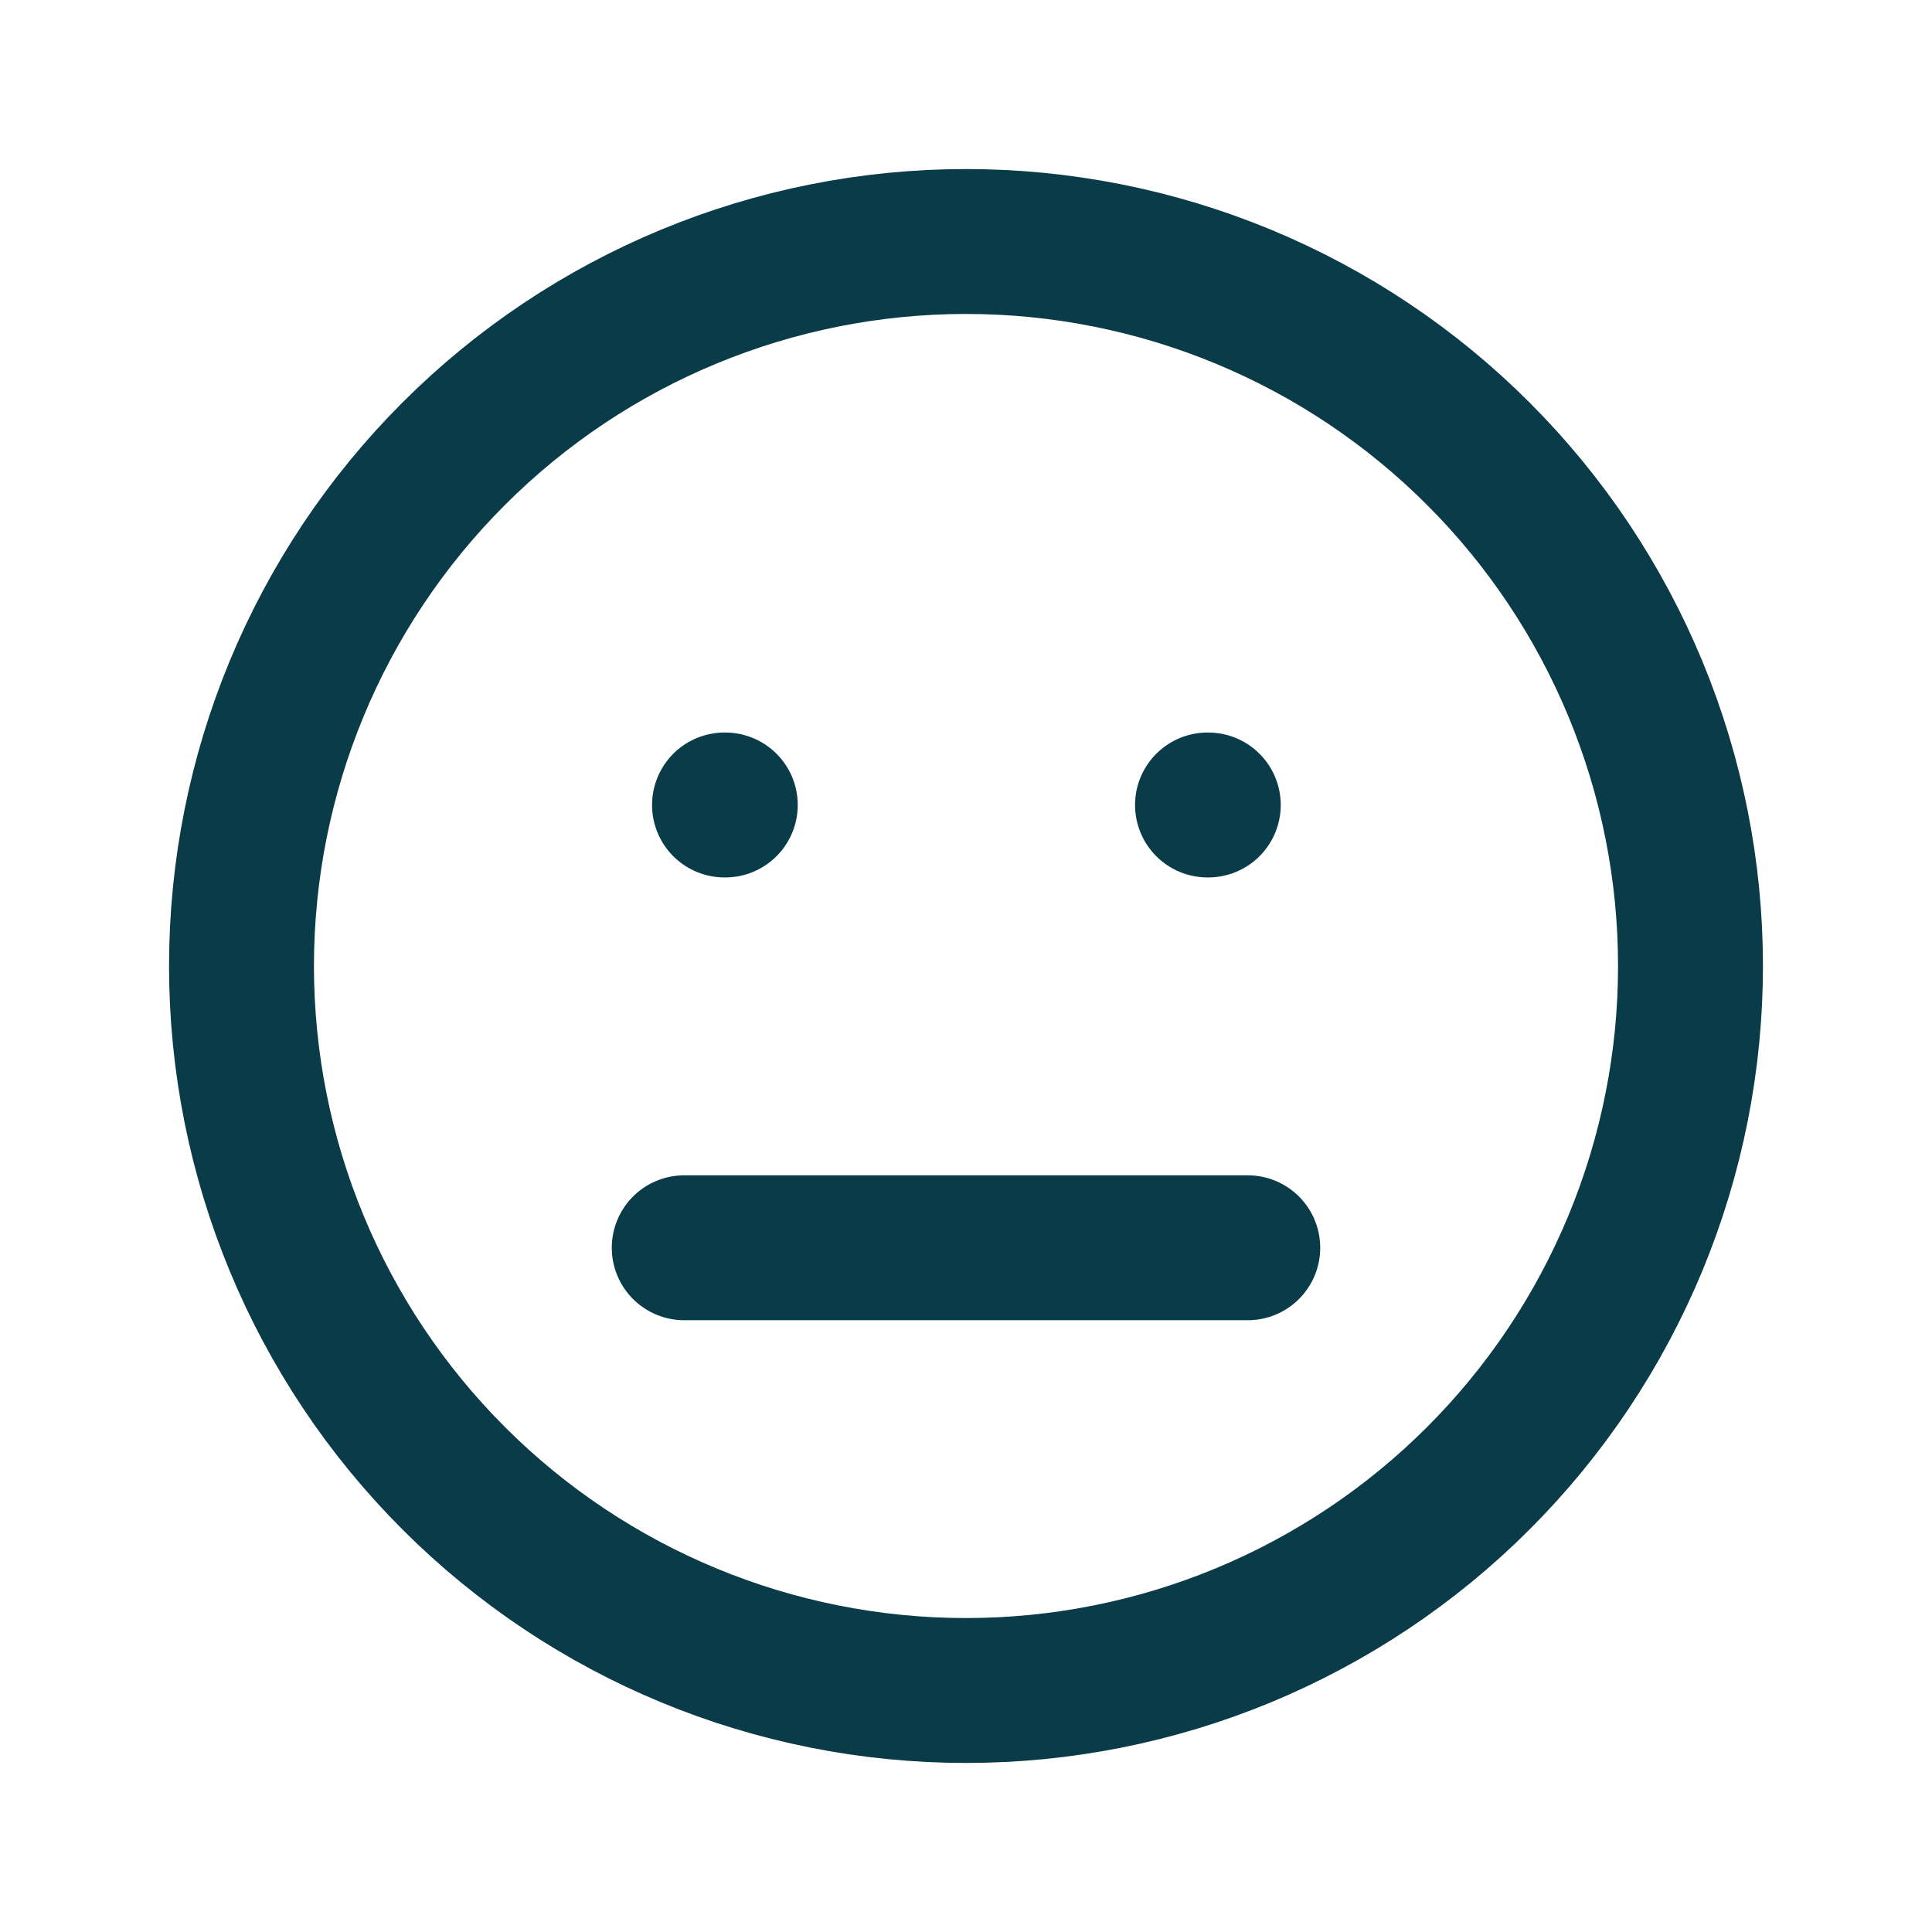
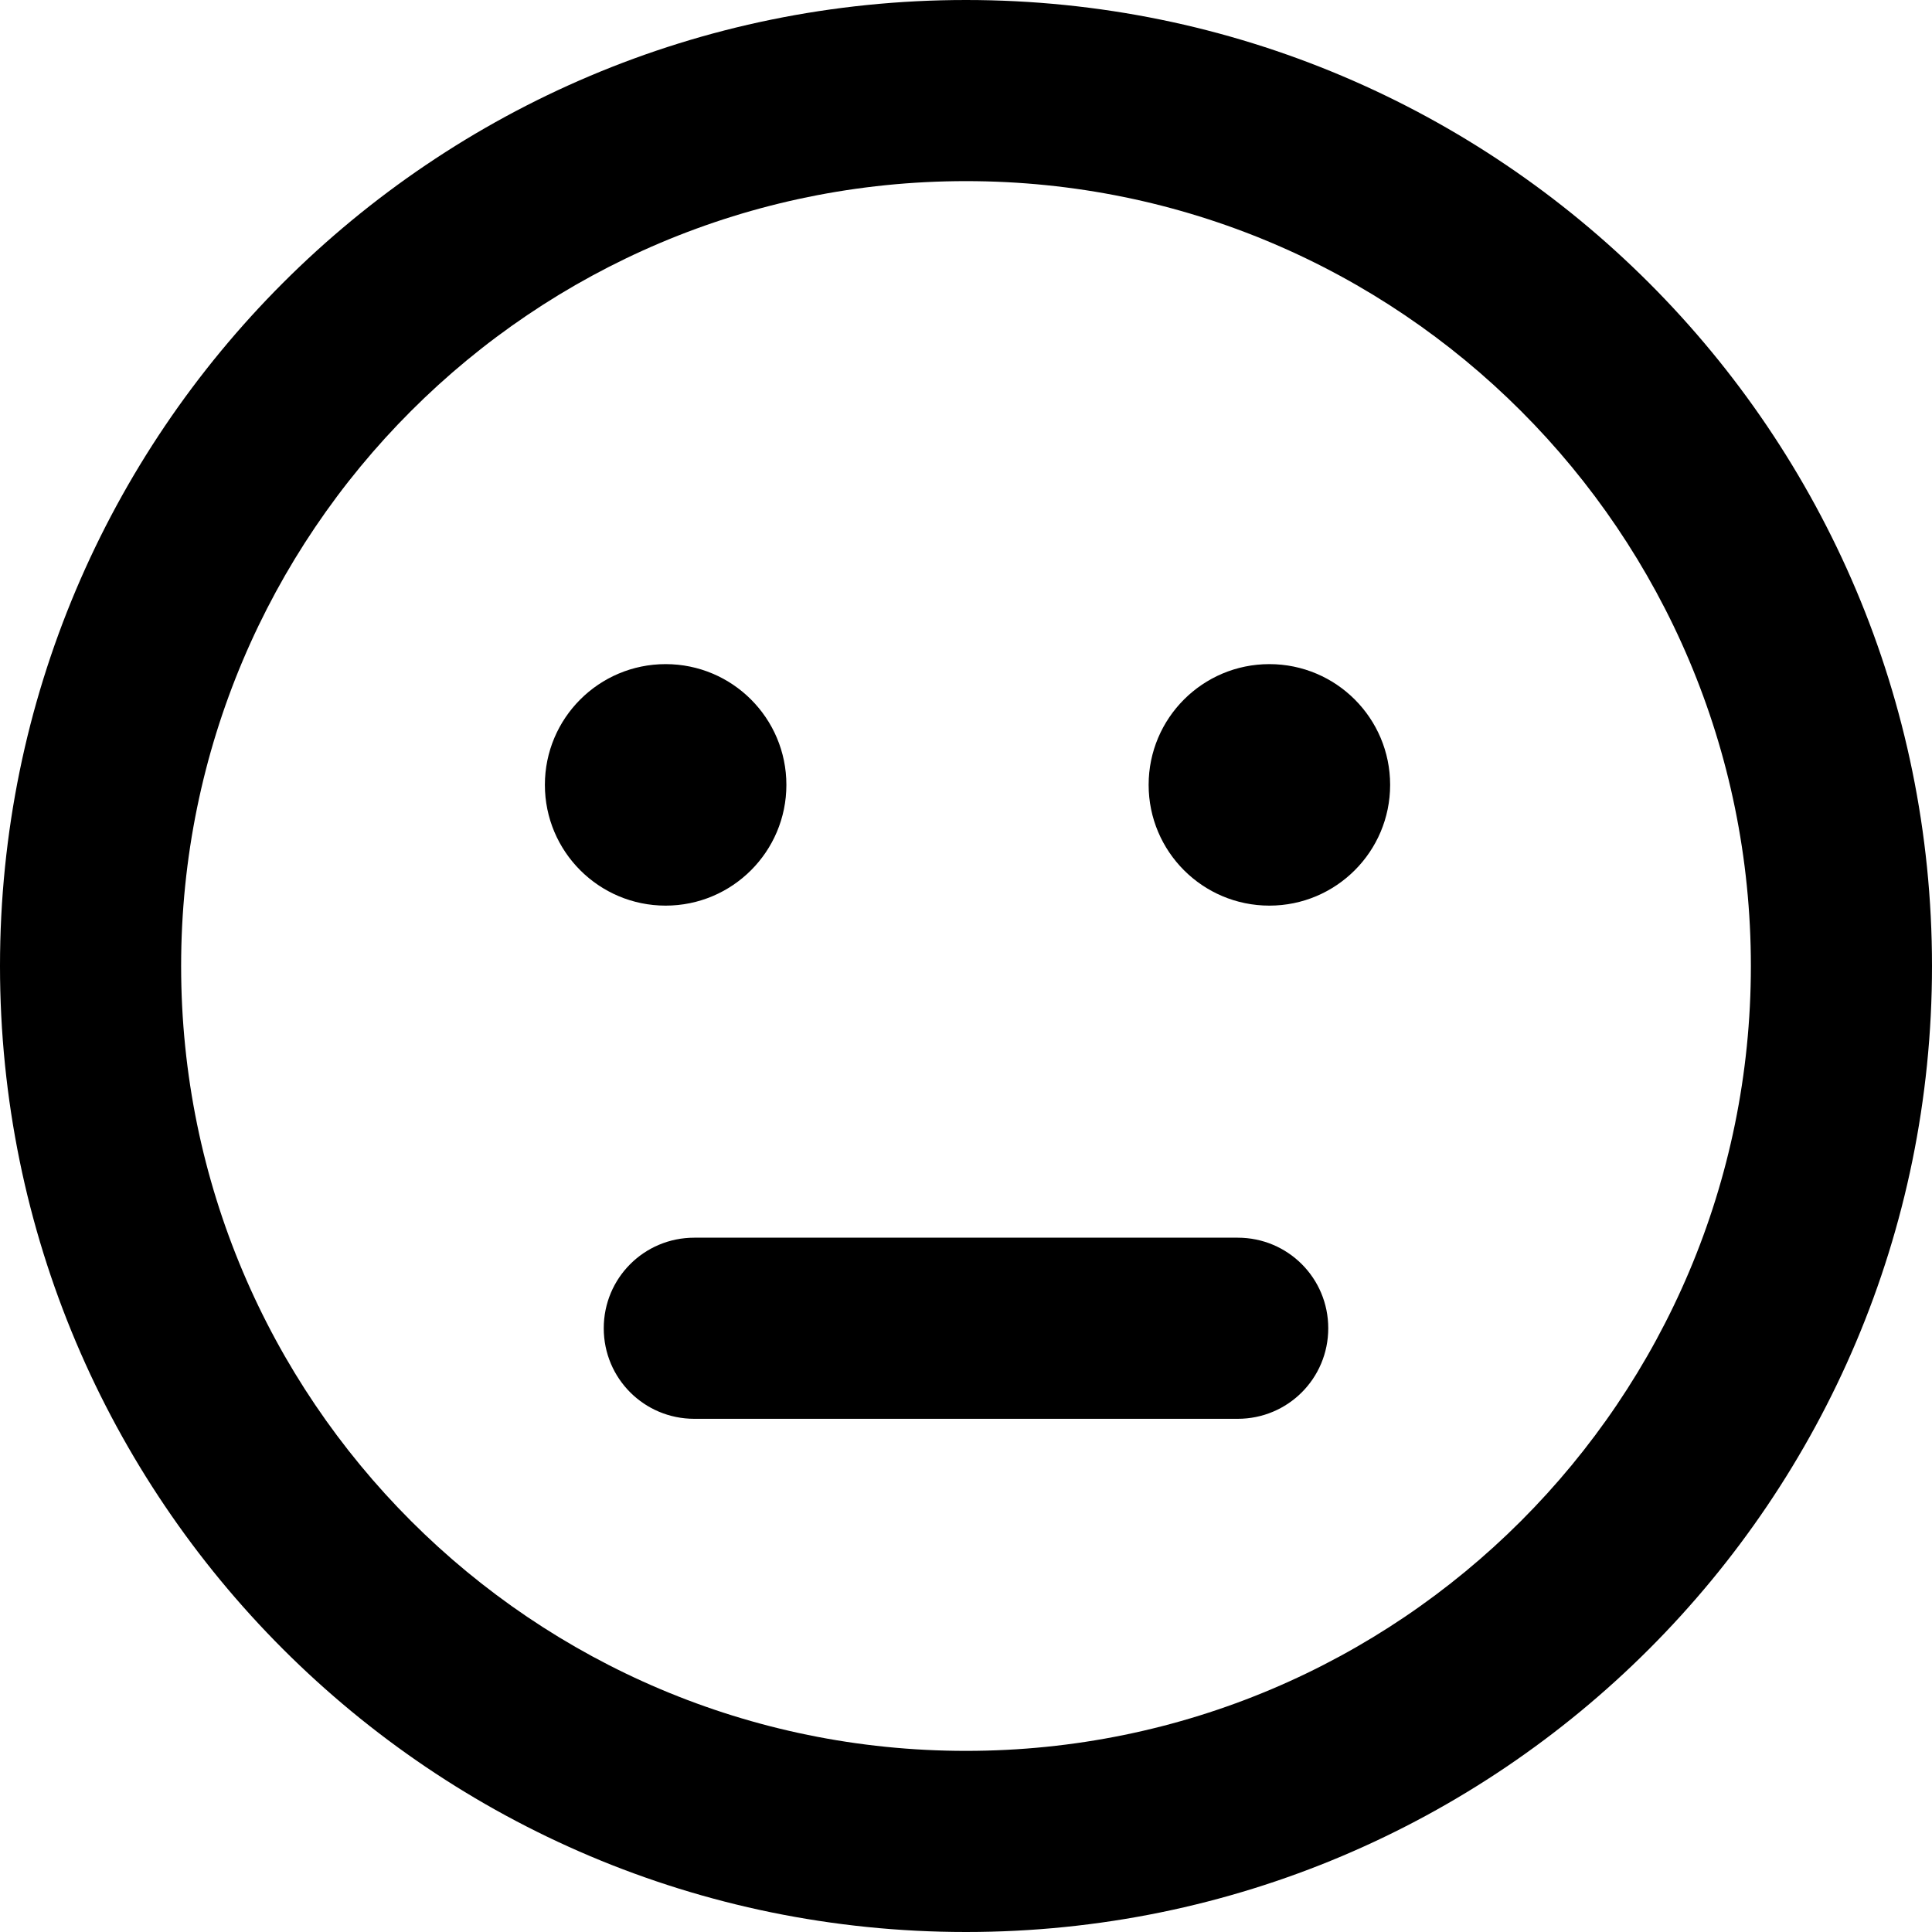
- <svg xmlns="http://www.w3.org/2000/svg" preserveAspectRatio="none" overflow="visible" style="display: block;" width="32" height="32" viewBox="0 0 32 32" fill="none">
-   <g id="Ãcone">
-     <path id="Vector" d="M12 13.333H12.013M20 13.333H20.013M11.333 20.667H20.667M16 28C17.576 28 19.136 27.69 20.592 27.087C22.048 26.483 23.371 25.6 24.485 24.485C25.6 23.371 26.483 22.048 27.087 20.592C27.69 19.136 28 17.576 28 16C28 14.424 27.69 12.864 27.087 11.408C26.483 9.952 25.6 8.629 24.485 7.515C23.371 6.4 22.048 5.516 20.592 4.913C19.136 4.31 17.576 4 16 4C12.817 4 9.765 5.264 7.515 7.515C5.264 9.765 4 12.817 4 16C4 19.183 5.264 22.235 7.515 24.485C9.765 26.736 12.817 28 16 28Z" stroke-width="2.4" stroke-linecap="round" stroke-linejoin="round" stroke="#0A3B48" />
-   </g>
+ <svg xmlns="http://www.w3.org/2000/svg" viewBox="0 0 512 512">
+   <path d="M464 256A208 208 0 1 1 48 256a208 208 0 1 1 416 0zM256 0a256 256 0 1 0 0 512A256 256 0 1 0 256 0zM176.4 240a32 32 0 1 0 0-64 32 32 0 1 0 0 64zm192-32a32 32 0 1 0 -64 0 32 32 0 1 0 64 0zM184 328c-13.3 0-24 10.7-24 24s10.7 24 24 24l144 0c13.3 0 24-10.7 24-24s-10.7-24-24-24l-144 0z" />
</svg>
